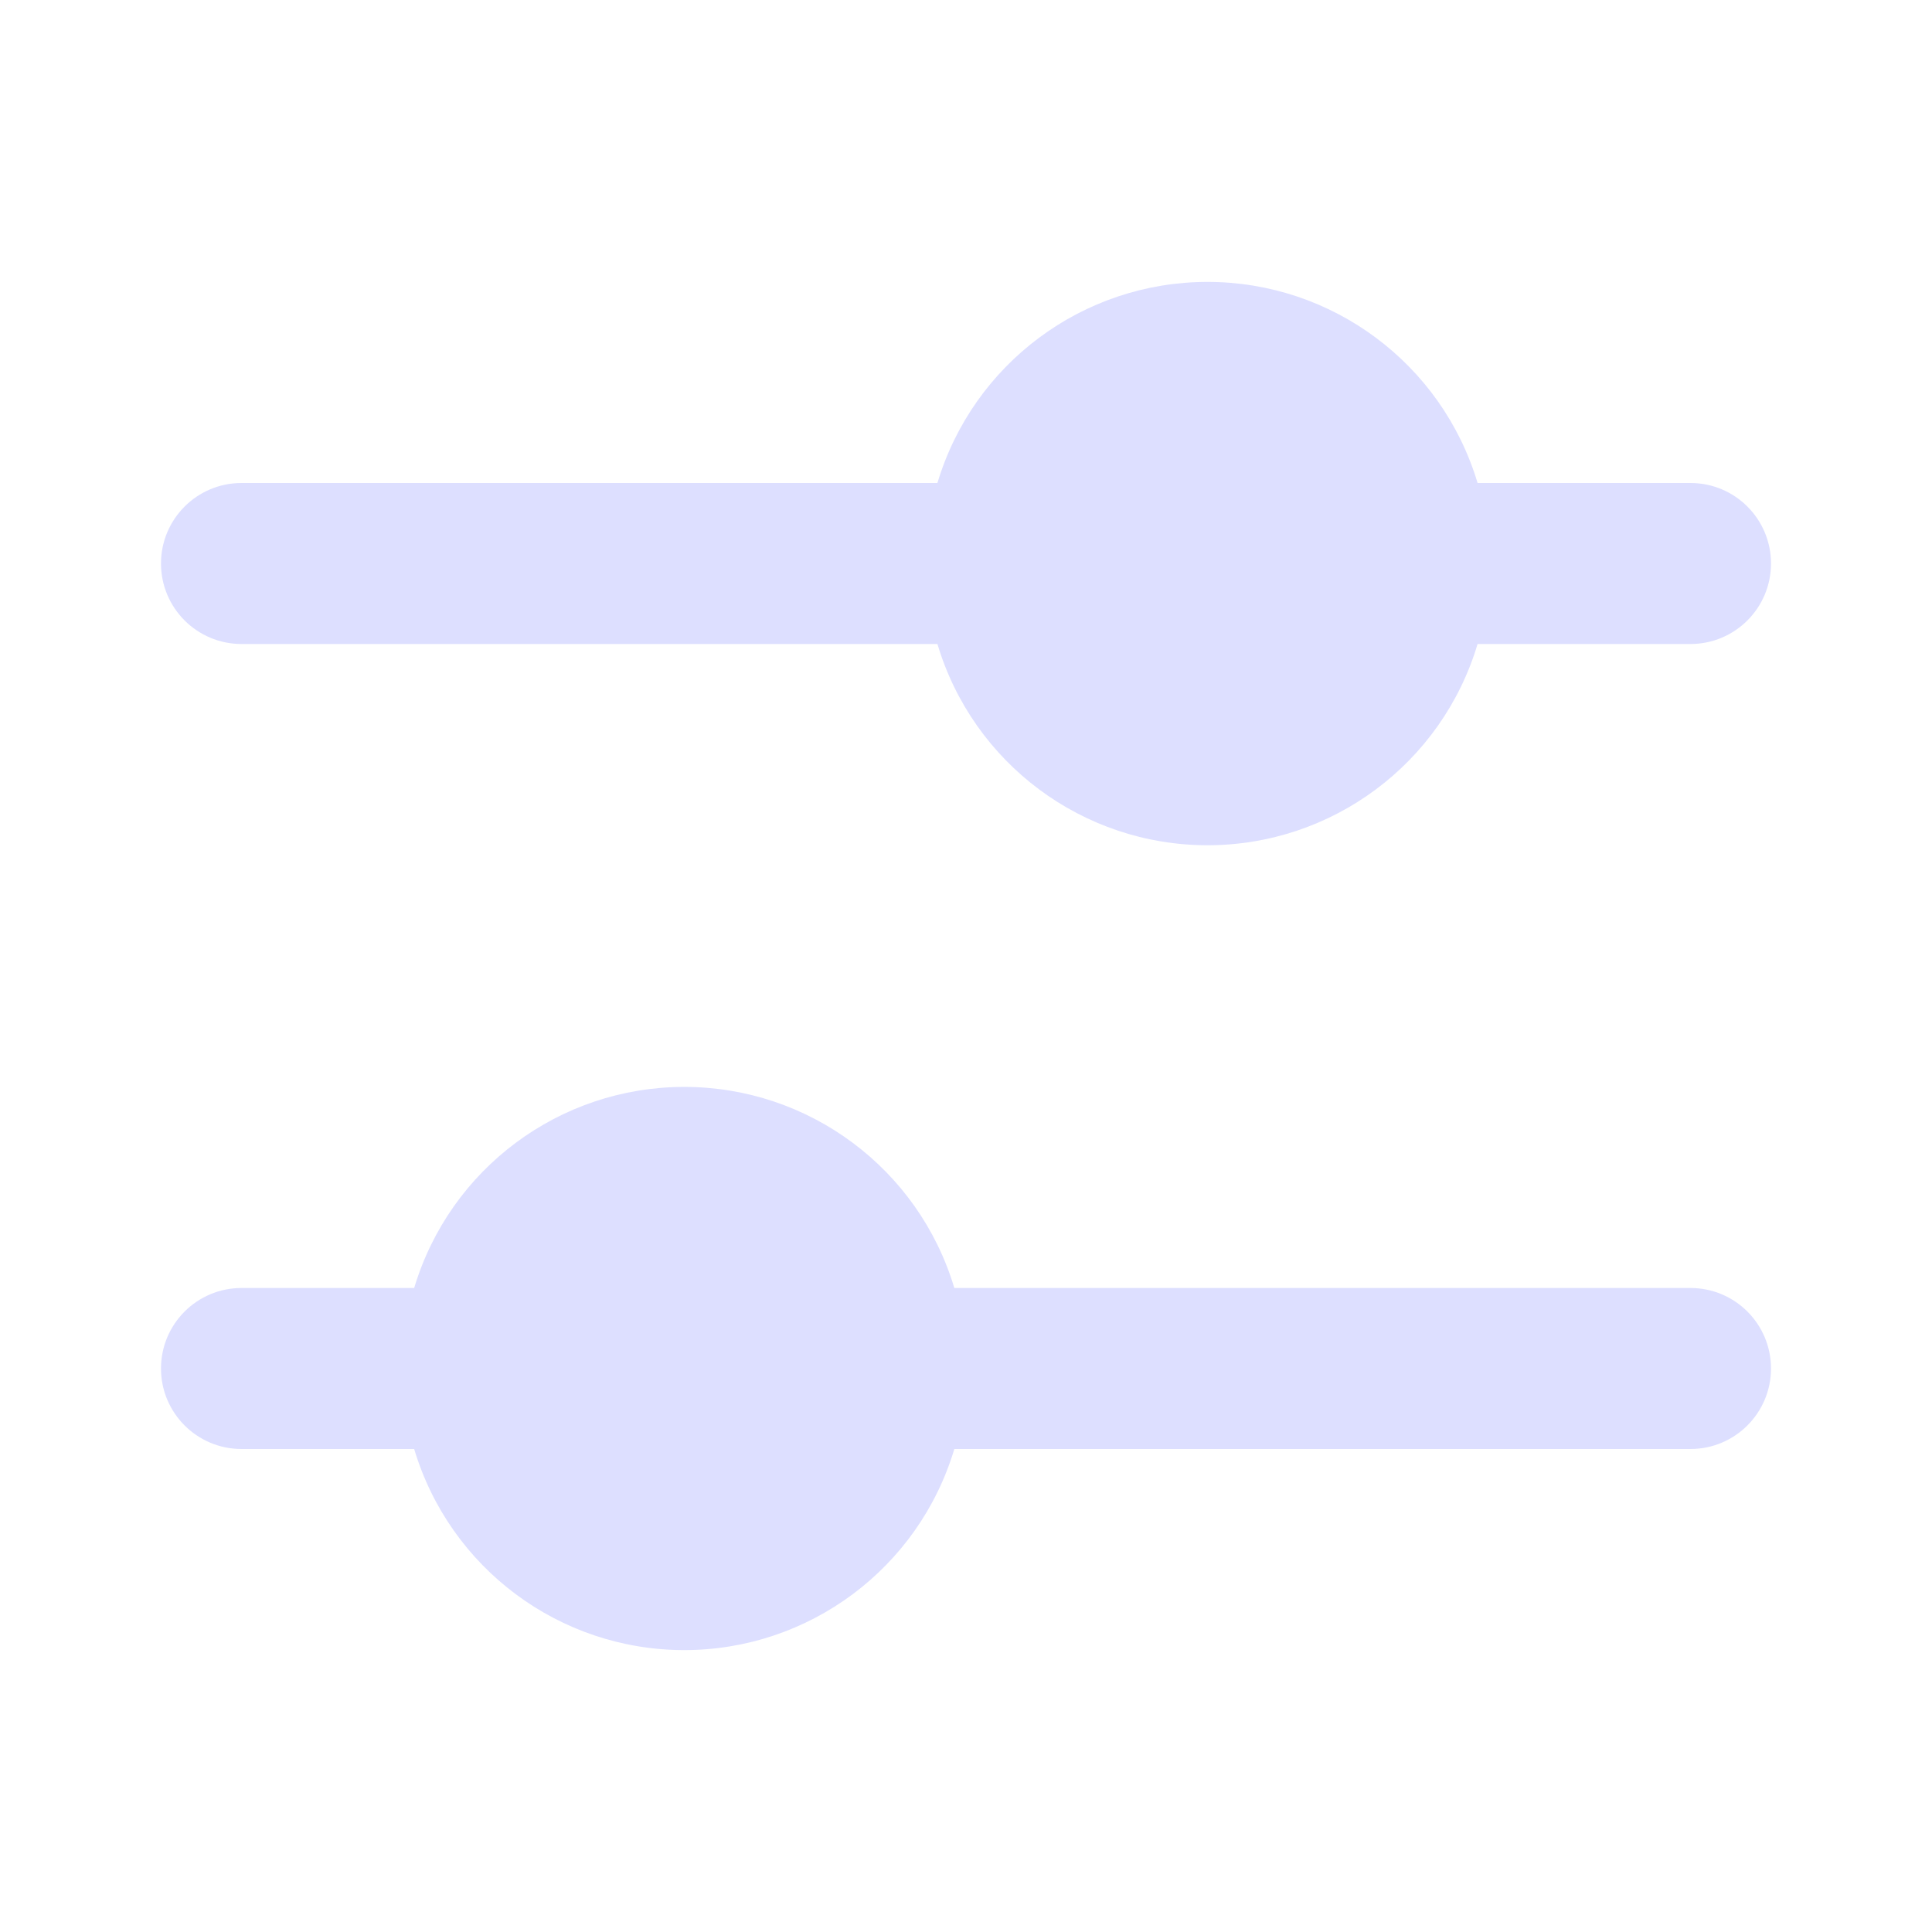
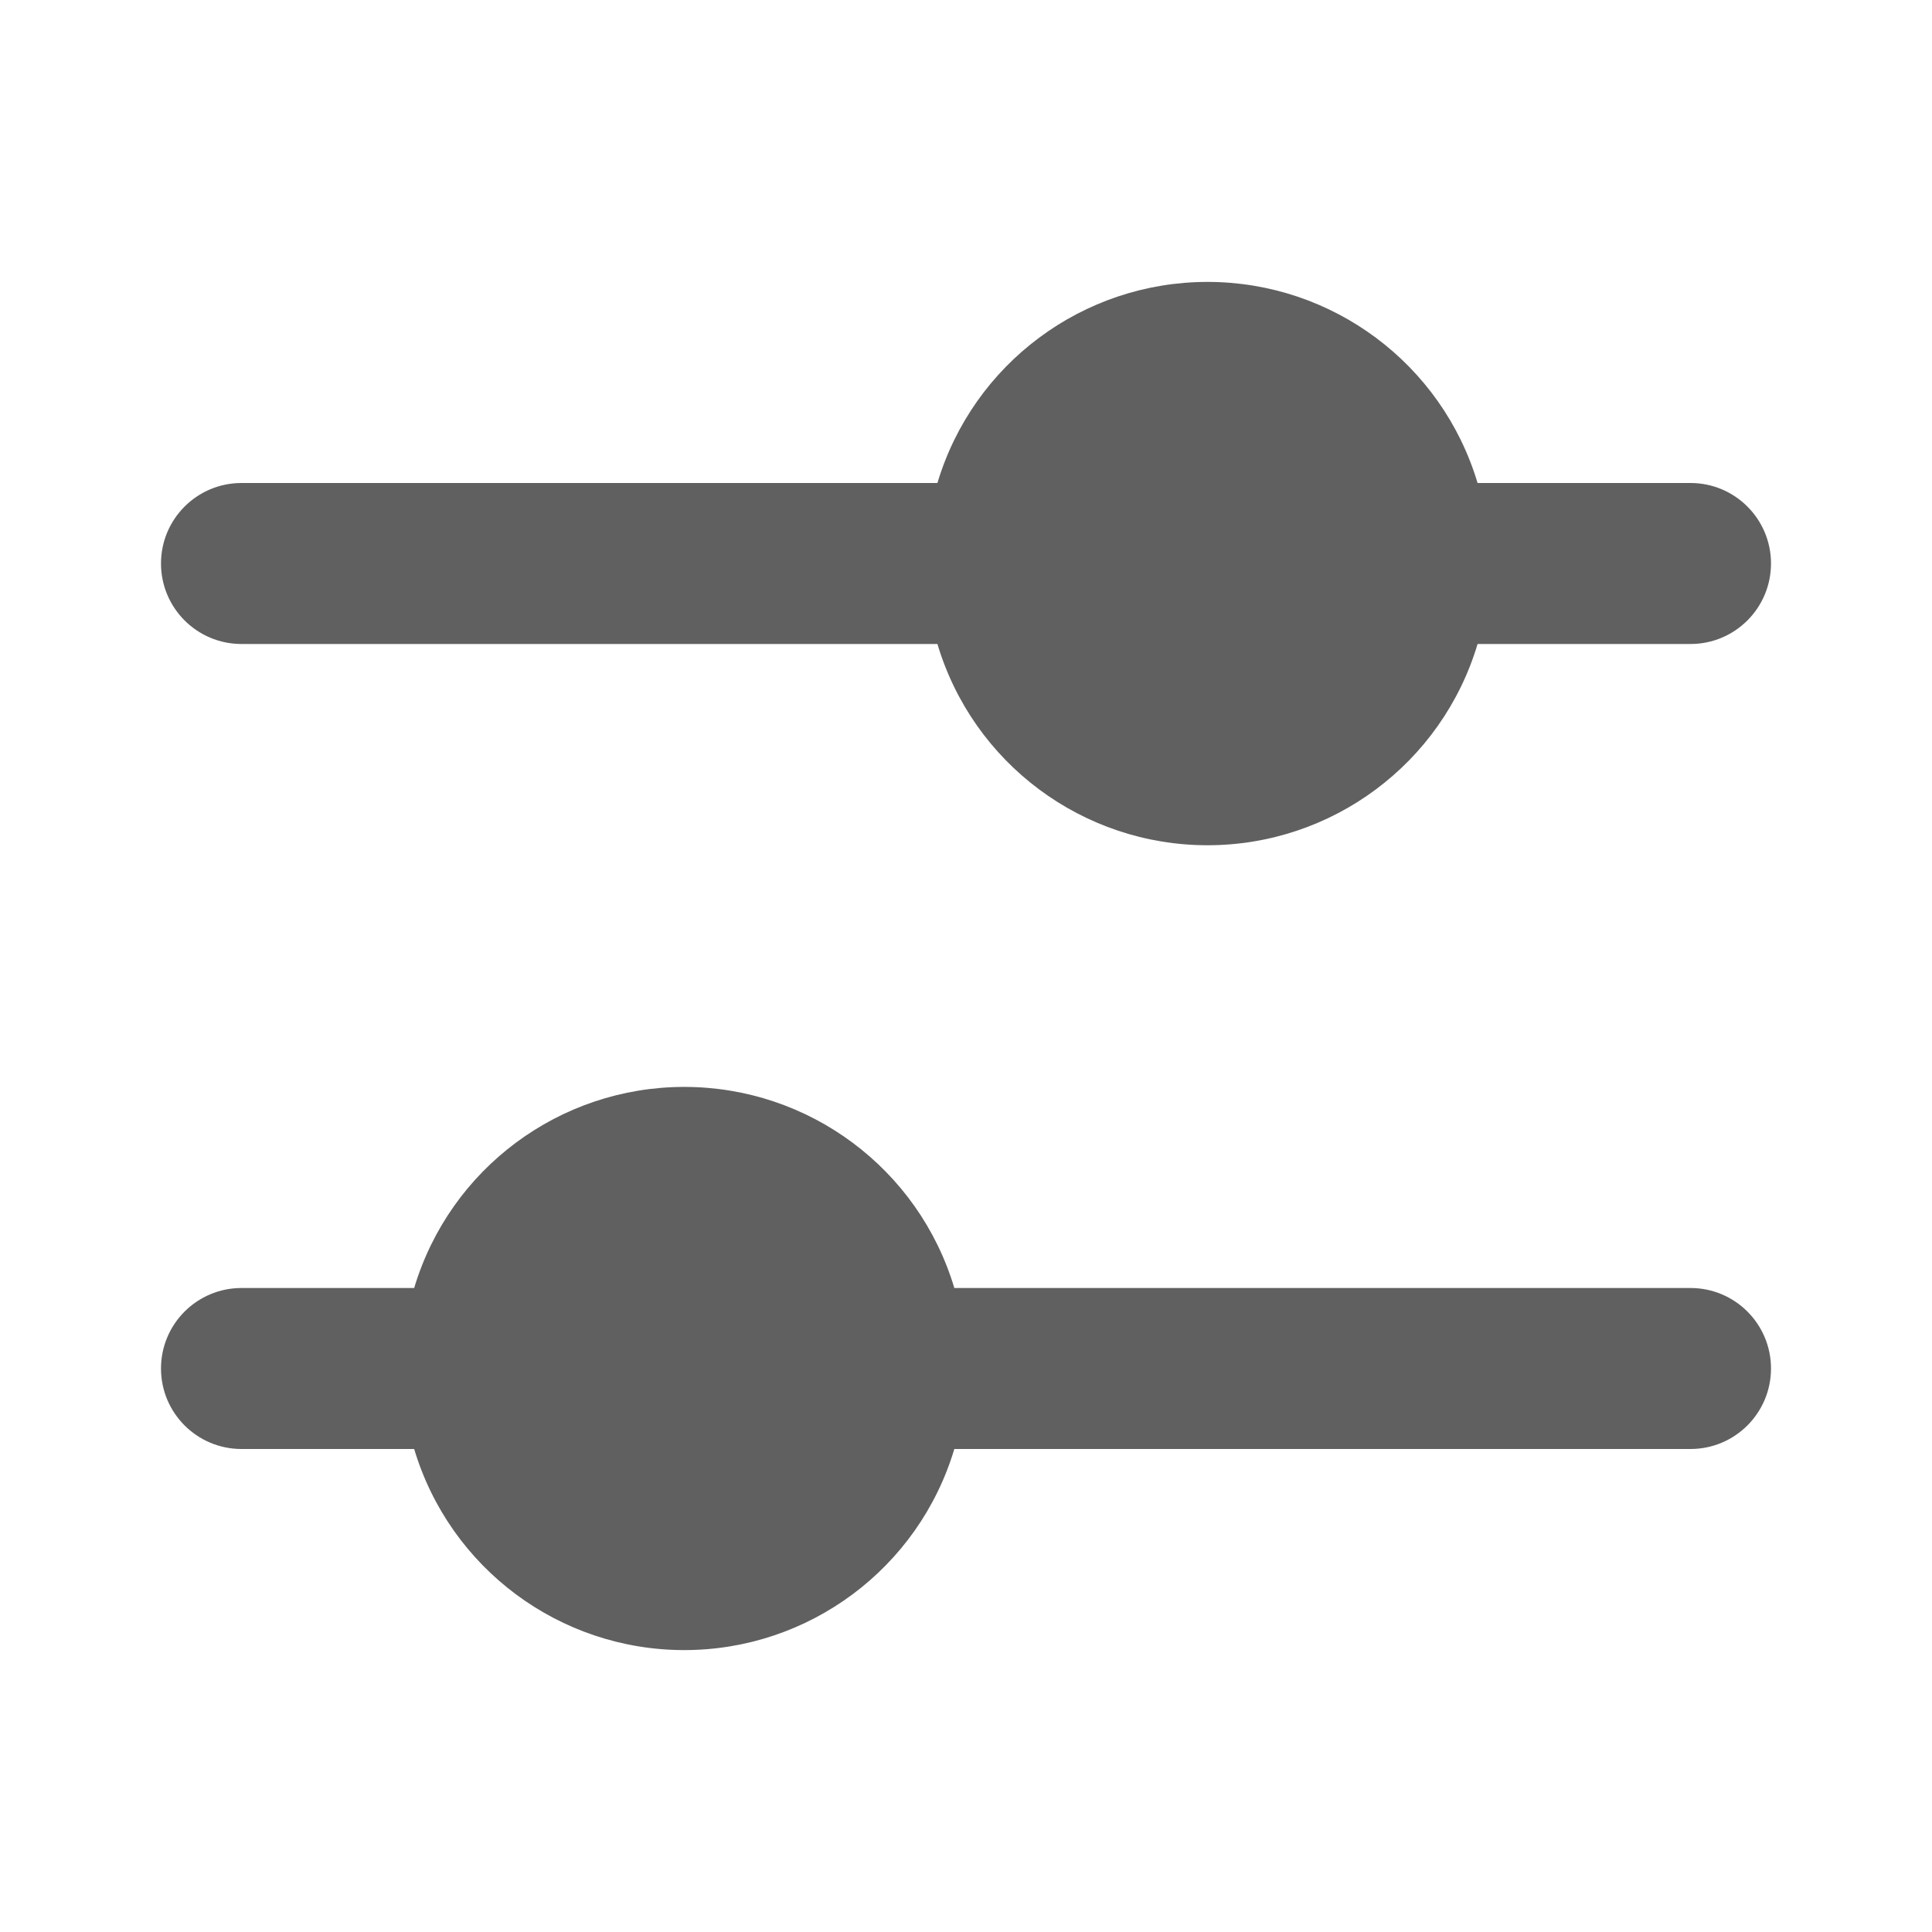
<svg xmlns="http://www.w3.org/2000/svg" width="800px" height="800px" viewBox="0 0 24 24" fill="none">
-   <path fill-rule="evenodd" clip-rule="evenodd" d="M15 10.5A3.502 3.502 0 0 0 18.355 8H21a1 1 0 1 0 0-2h-2.645a3.502 3.502 0 0 0-6.71 0H3a1 1 0 0 0 0 2h8.645A3.502 3.502 0 0 0 15 10.5zM3 16a1 1 0 1 0 0 2h2.145a3.502 3.502 0 0 0 6.71 0H21a1 1 0 1 0 0-2h-9.145a3.502 3.502 0 0 0-6.71 0H3z" fill="#dddfffff" />
+   <path fill-rule="evenodd" clip-rule="evenodd" d="M15 10.5A3.502 3.502 0 0 0 18.355 8H21a1 1 0 1 0 0-2h-2.645a3.502 3.502 0 0 0-6.71 0H3a1 1 0 0 0 0 2h8.645A3.502 3.502 0 0 0 15 10.5zM3 16a1 1 0 1 0 0 2h2.145a3.502 3.502 0 0 0 6.71 0H21a1 1 0 1 0 0-2h-9.145a3.502 3.502 0 0 0-6.71 0H3z" fill="#606060" />
</svg>
